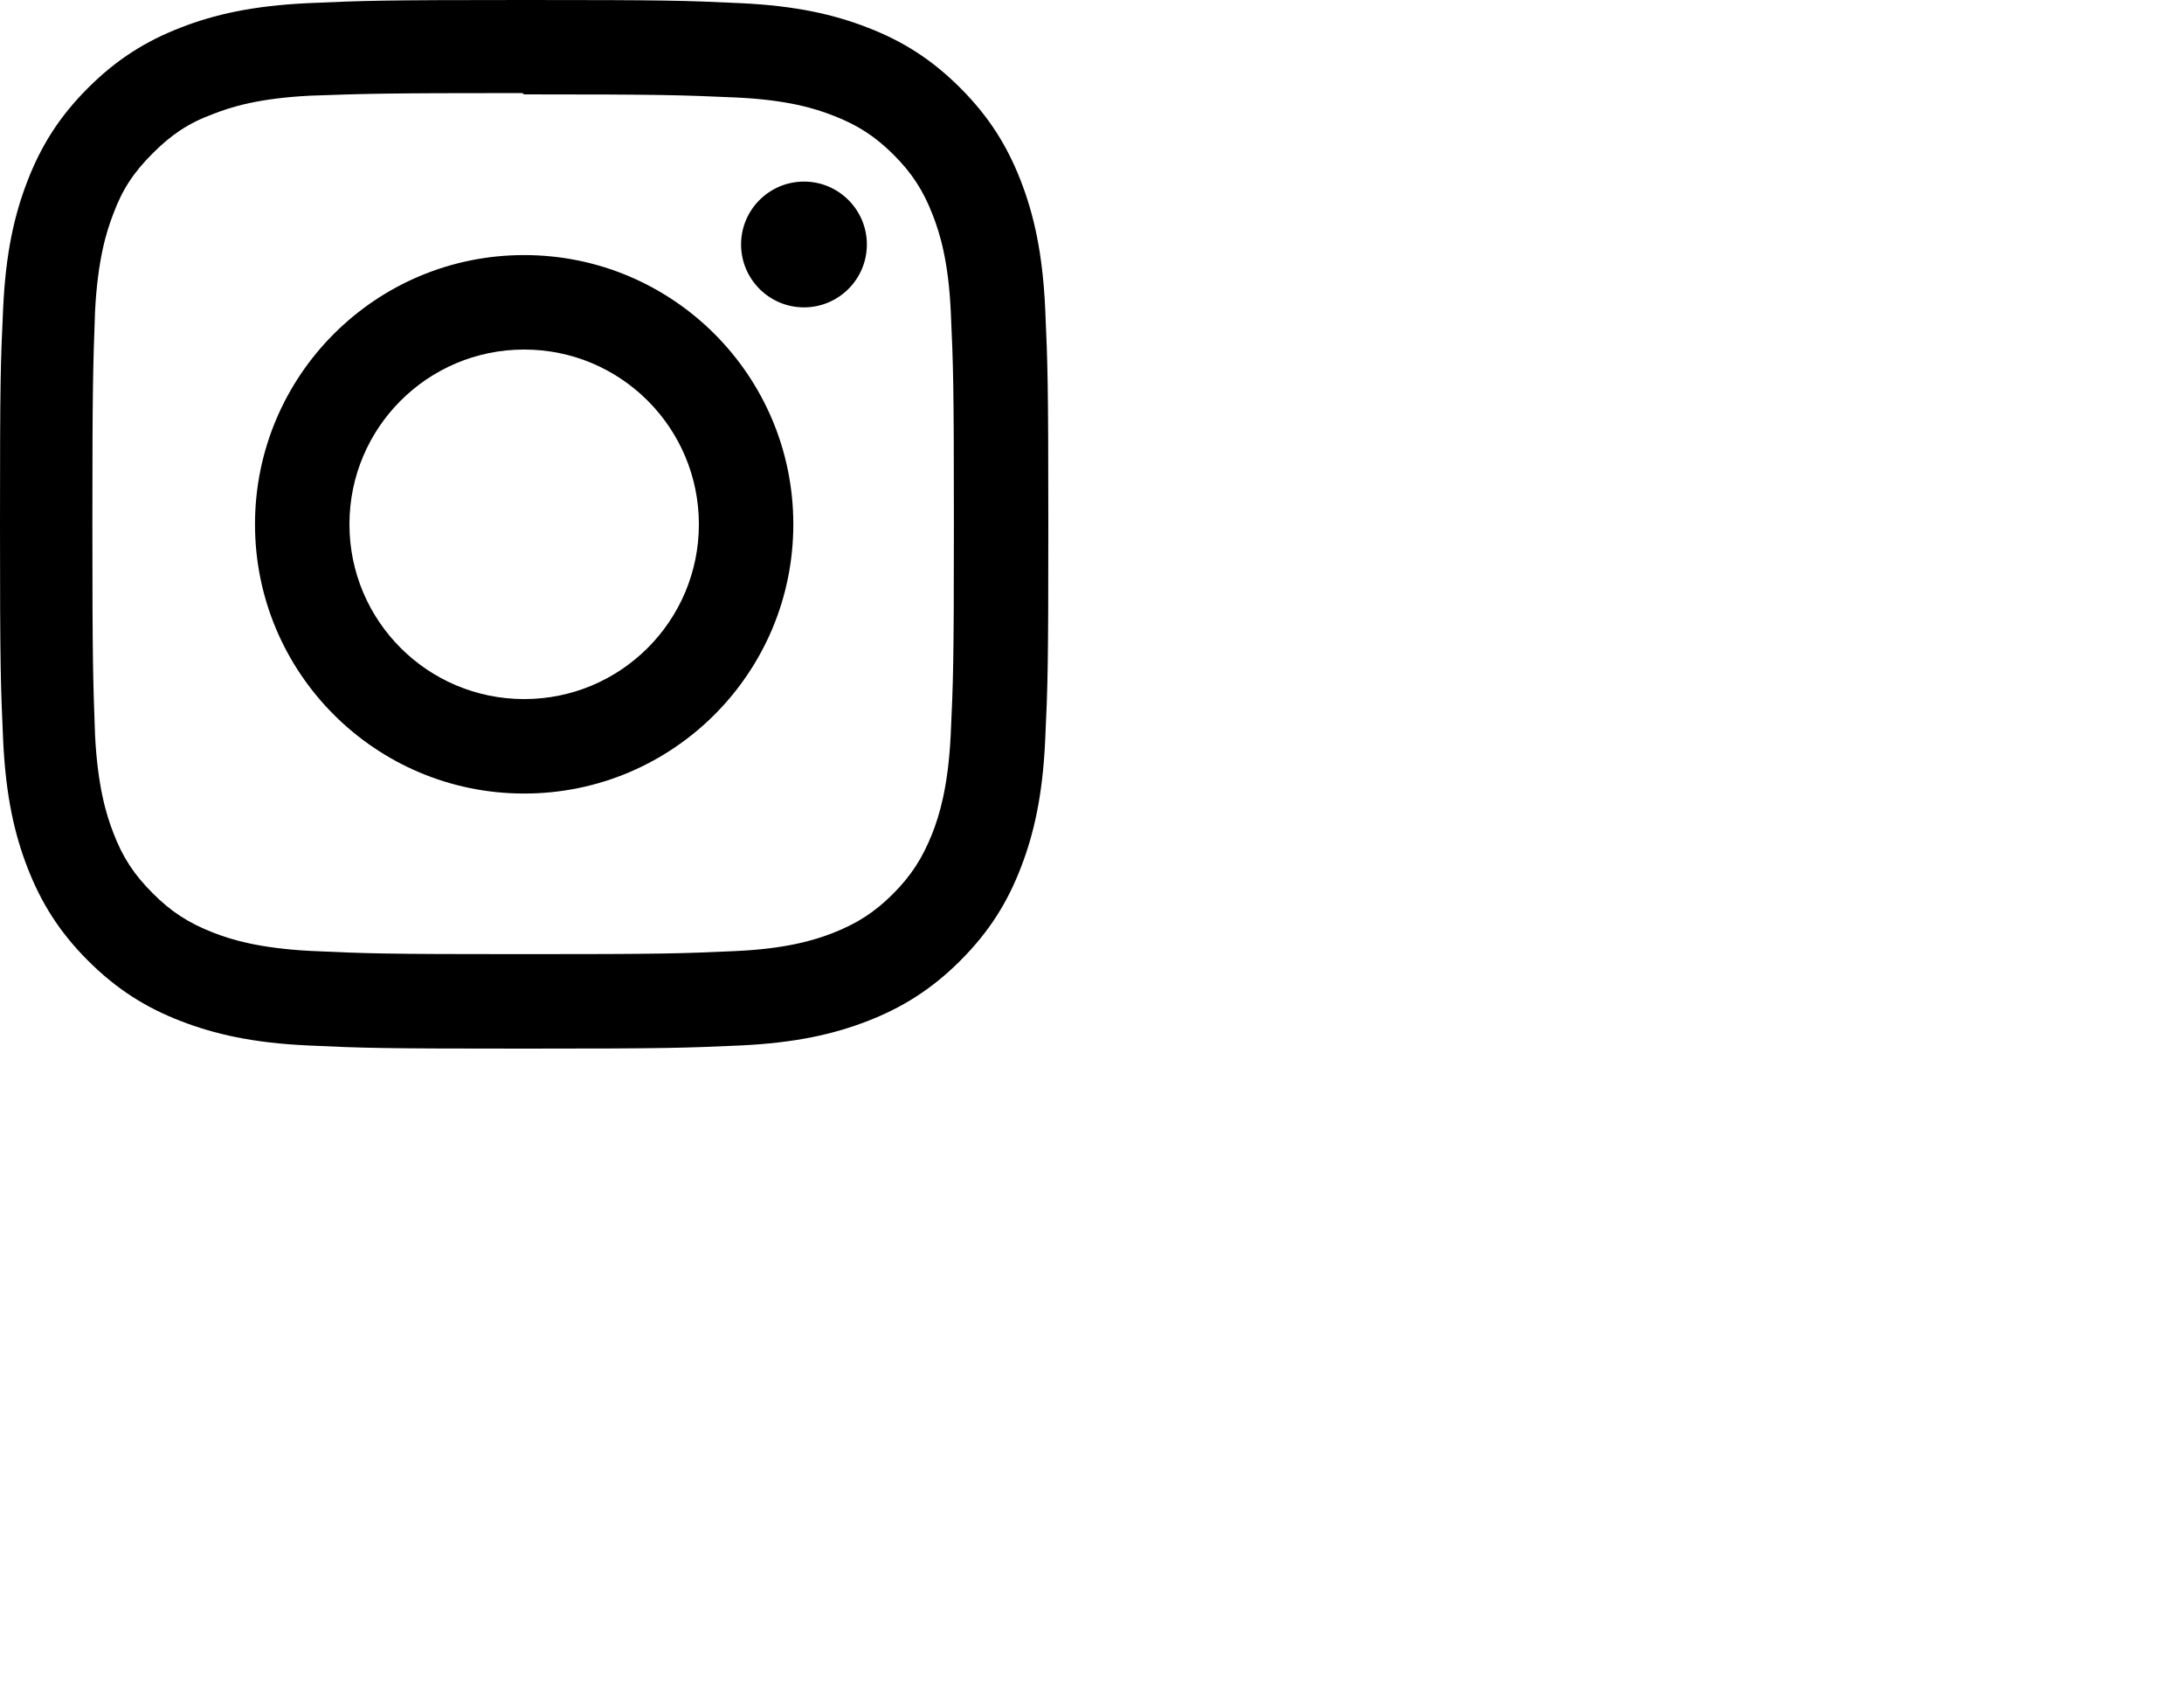
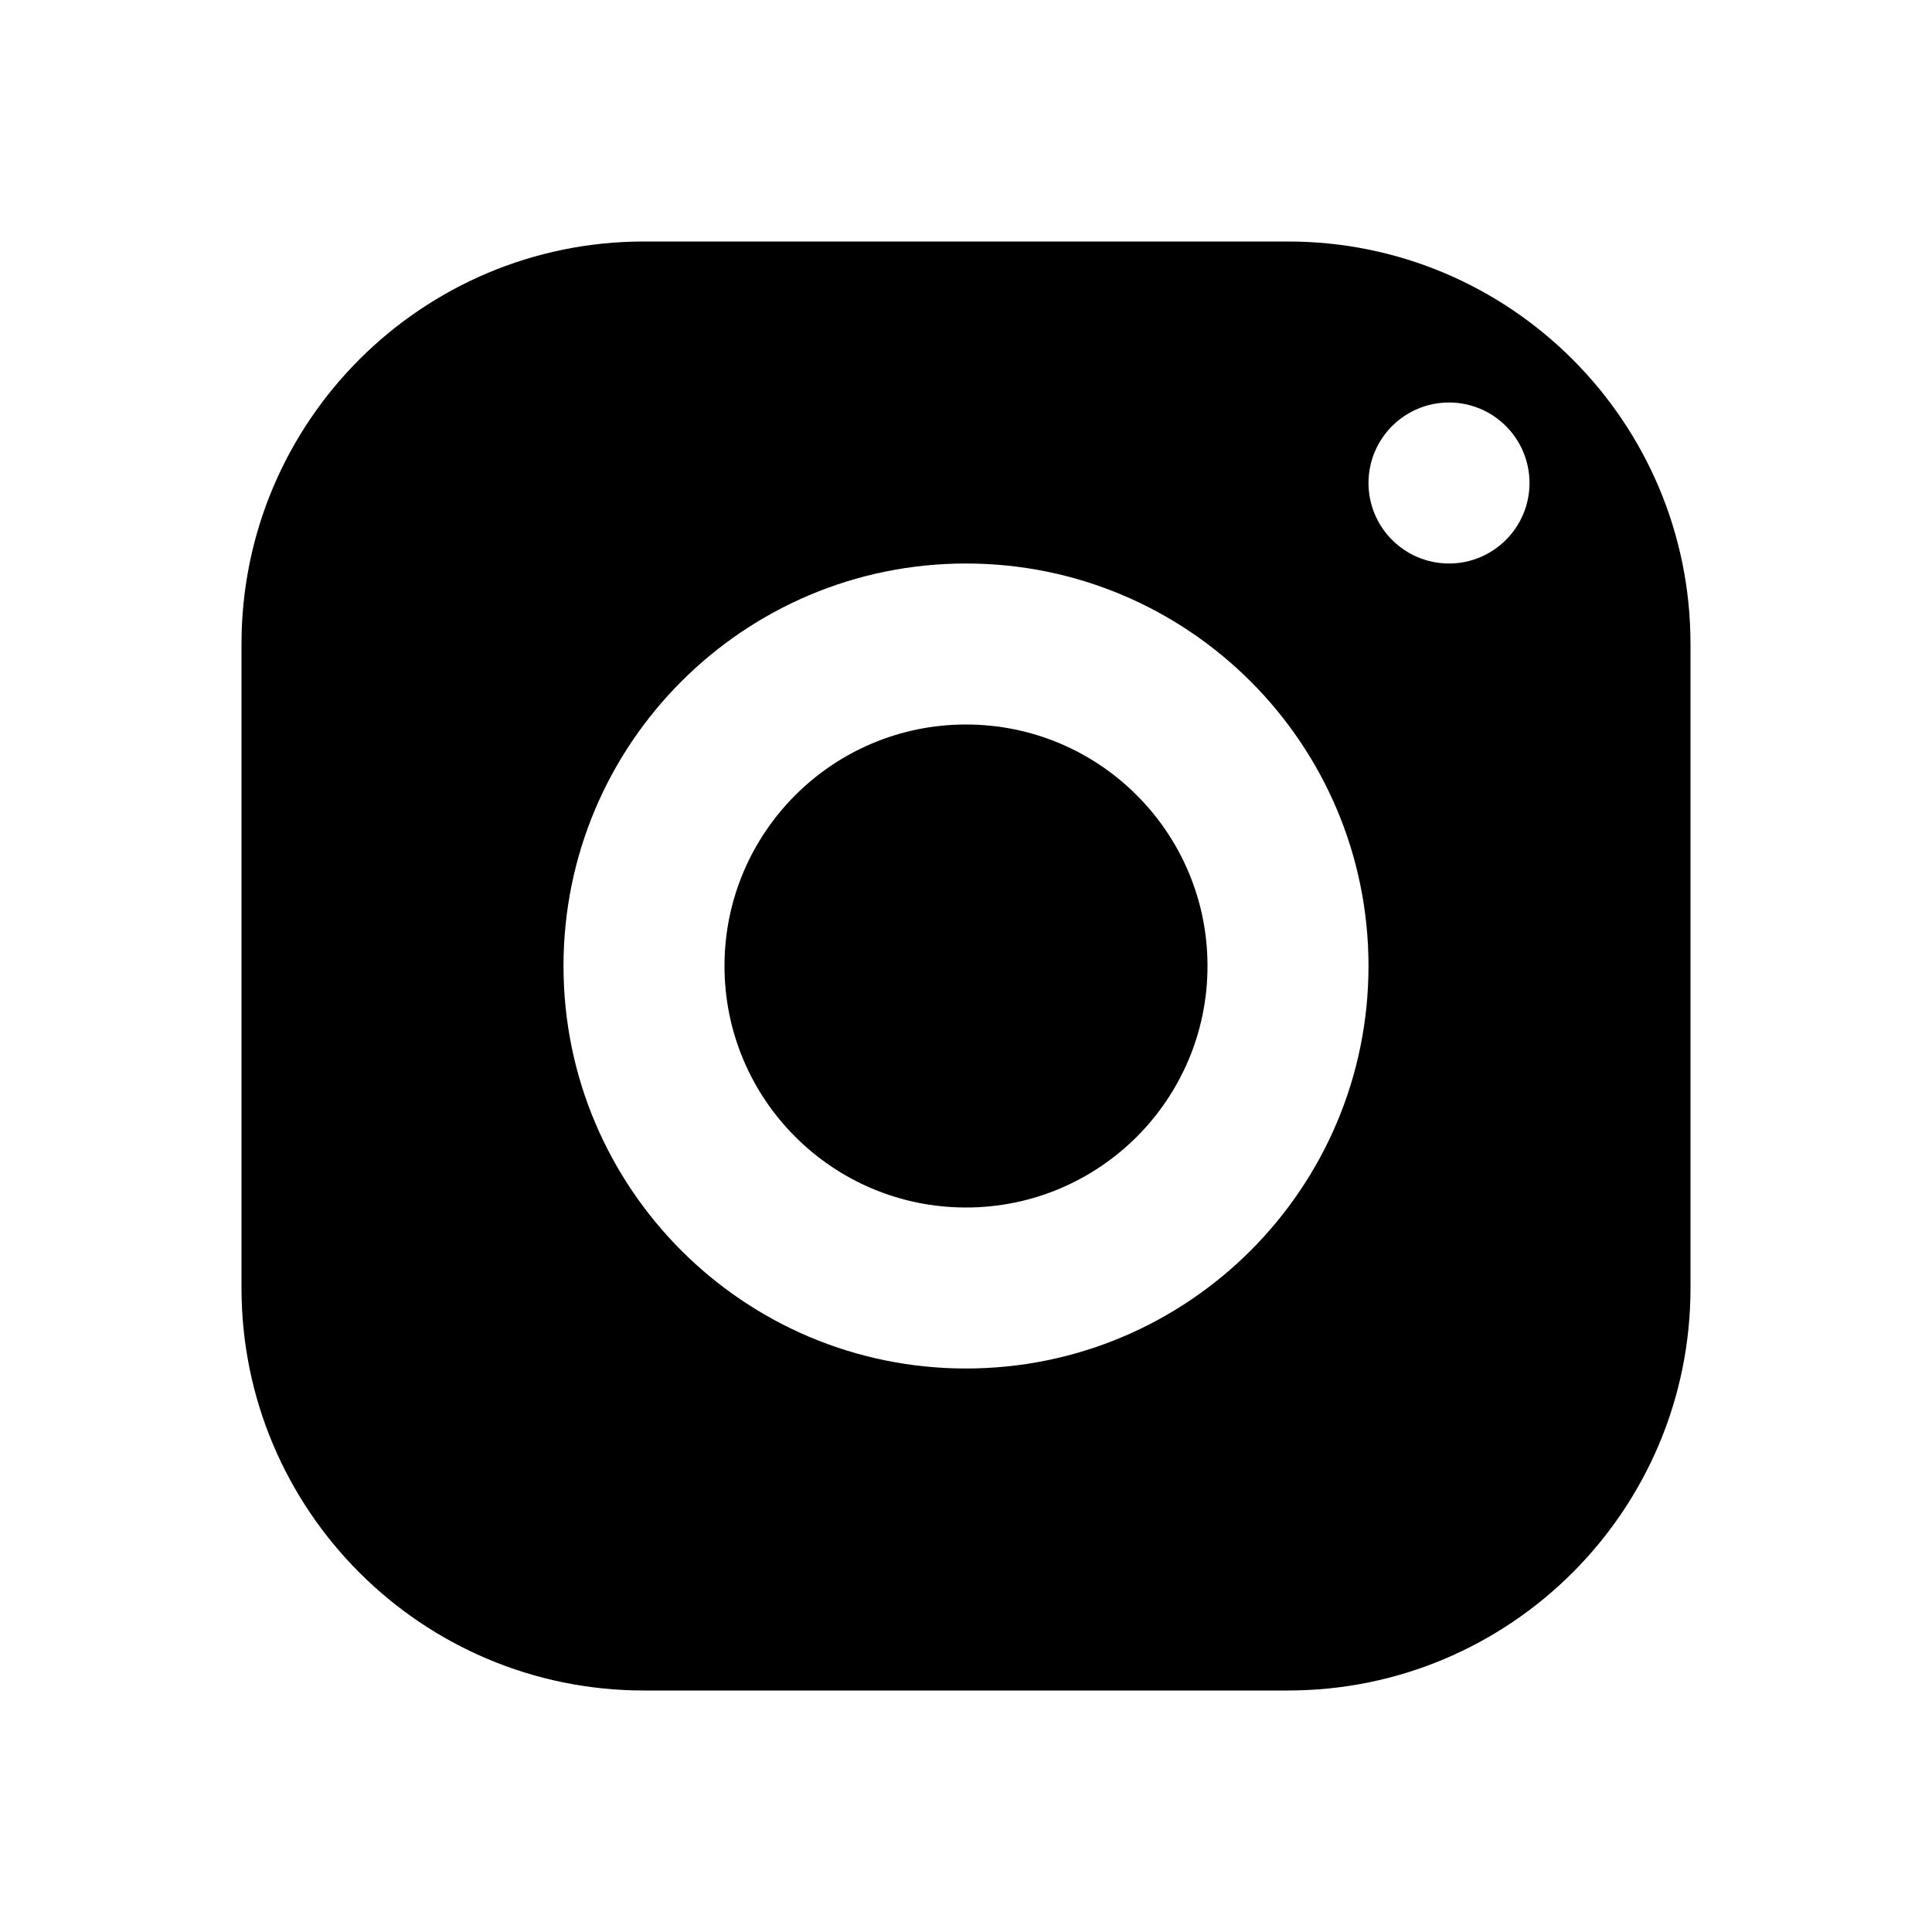
- <svg xmlns="http://www.w3.org/2000/svg" width="50px" height="39px" viewBox="0 0 50 39">
-   <path d="M12 0C8.74 0 8.333.015 7.053.072 5.775.132 4.905.333 4.14.63c-.789.306-1.459.717-2.126 1.384S.935 3.35.63 4.14C.333 4.905.131 5.775.072 7.053.012 8.333 0 8.74 0 12s.015 3.667.072 4.947c.06 1.277.261 2.148.558 2.913.306.788.717 1.459 1.384 2.126.667.666 1.336 1.079 2.126 1.384.766.296 1.636.499 2.913.558C8.333 23.988 8.74 24 12 24s3.667-.015 4.947-.072c1.277-.06 2.148-.262 2.913-.558.788-.306 1.459-.718 2.126-1.384.666-.667 1.079-1.335 1.384-2.126.296-.765.499-1.636.558-2.913.06-1.28.072-1.687.072-4.947s-.015-3.667-.072-4.947c-.06-1.277-.262-2.149-.558-2.913-.306-.789-.718-1.459-1.384-2.126C21.319 1.347 20.651.935 19.86.63c-.765-.297-1.636-.499-2.913-.558C15.667.012 15.26 0 12 0zm0 2.16c3.203 0 3.585.016 4.85.071 1.17.055 1.805.249 2.227.415.562.217.96.477 1.382.896.419.42.679.819.896 1.381.164.422.36 1.057.413 2.227.057 1.266.07 1.646.07 4.85s-.015 3.585-.074 4.85c-.061 1.17-.256 1.805-.421 2.227-.224.562-.479.96-.899 1.382-.419.419-.824.679-1.38.896-.42.164-1.065.36-2.235.413-1.274.057-1.649.07-4.859.07-3.211 0-3.586-.015-4.859-.074-1.171-.061-1.816-.256-2.236-.421-.569-.224-.96-.479-1.379-.899-.421-.419-.69-.824-.9-1.38-.165-.42-.359-1.065-.42-2.235-.045-1.26-.061-1.649-.061-4.844 0-3.196.016-3.586.061-4.861.061-1.17.255-1.814.42-2.234.21-.57.479-.96.9-1.381.419-.419.81-.689 1.379-.898.42-.166 1.051-.361 2.221-.421 1.275-.045 1.65-.06 4.859-.06l.045.03zm0 3.678c-3.405 0-6.162 2.76-6.162 6.162 0 3.405 2.76 6.162 6.162 6.162 3.405 0 6.162-2.76 6.162-6.162 0-3.405-2.76-6.162-6.162-6.162zM12 16c-2.21 0-4-1.79-4-4s1.79-4 4-4 4 1.79 4 4-1.79 4-4 4zm7.846-10.405c0 .795-.646 1.44-1.44 1.44-.795 0-1.44-.646-1.44-1.44 0-.794.646-1.439 1.44-1.439.793-.001 1.44.645 1.44 1.439z" />
+ <svg xmlns="http://www.w3.org/2000/svg" fill="#000000" viewBox="0 0 24 24" width="48px" height="48px">
+   <path d="M16,3H8C5.239,3,3,5.239,3,8v8c0,2.761,2.239,5,5,5h8c2.761,0,5-2.239,5-5V8C21,5.239,18.761,3,16,3z M12,17c-2.761,0-5-2.239-5-5s2.239-5,5-5s5,2.239,5,5S14.761,17,12,17z M18,7c-0.552,0-1-0.448-1-1s0.448-1,1-1s1,0.448,1,1S18.552,7,18,7z" />
+   <path d="M12 9A3 3 0 1 0 12 15A3 3 0 1 0 12 9Z" />
</svg>
